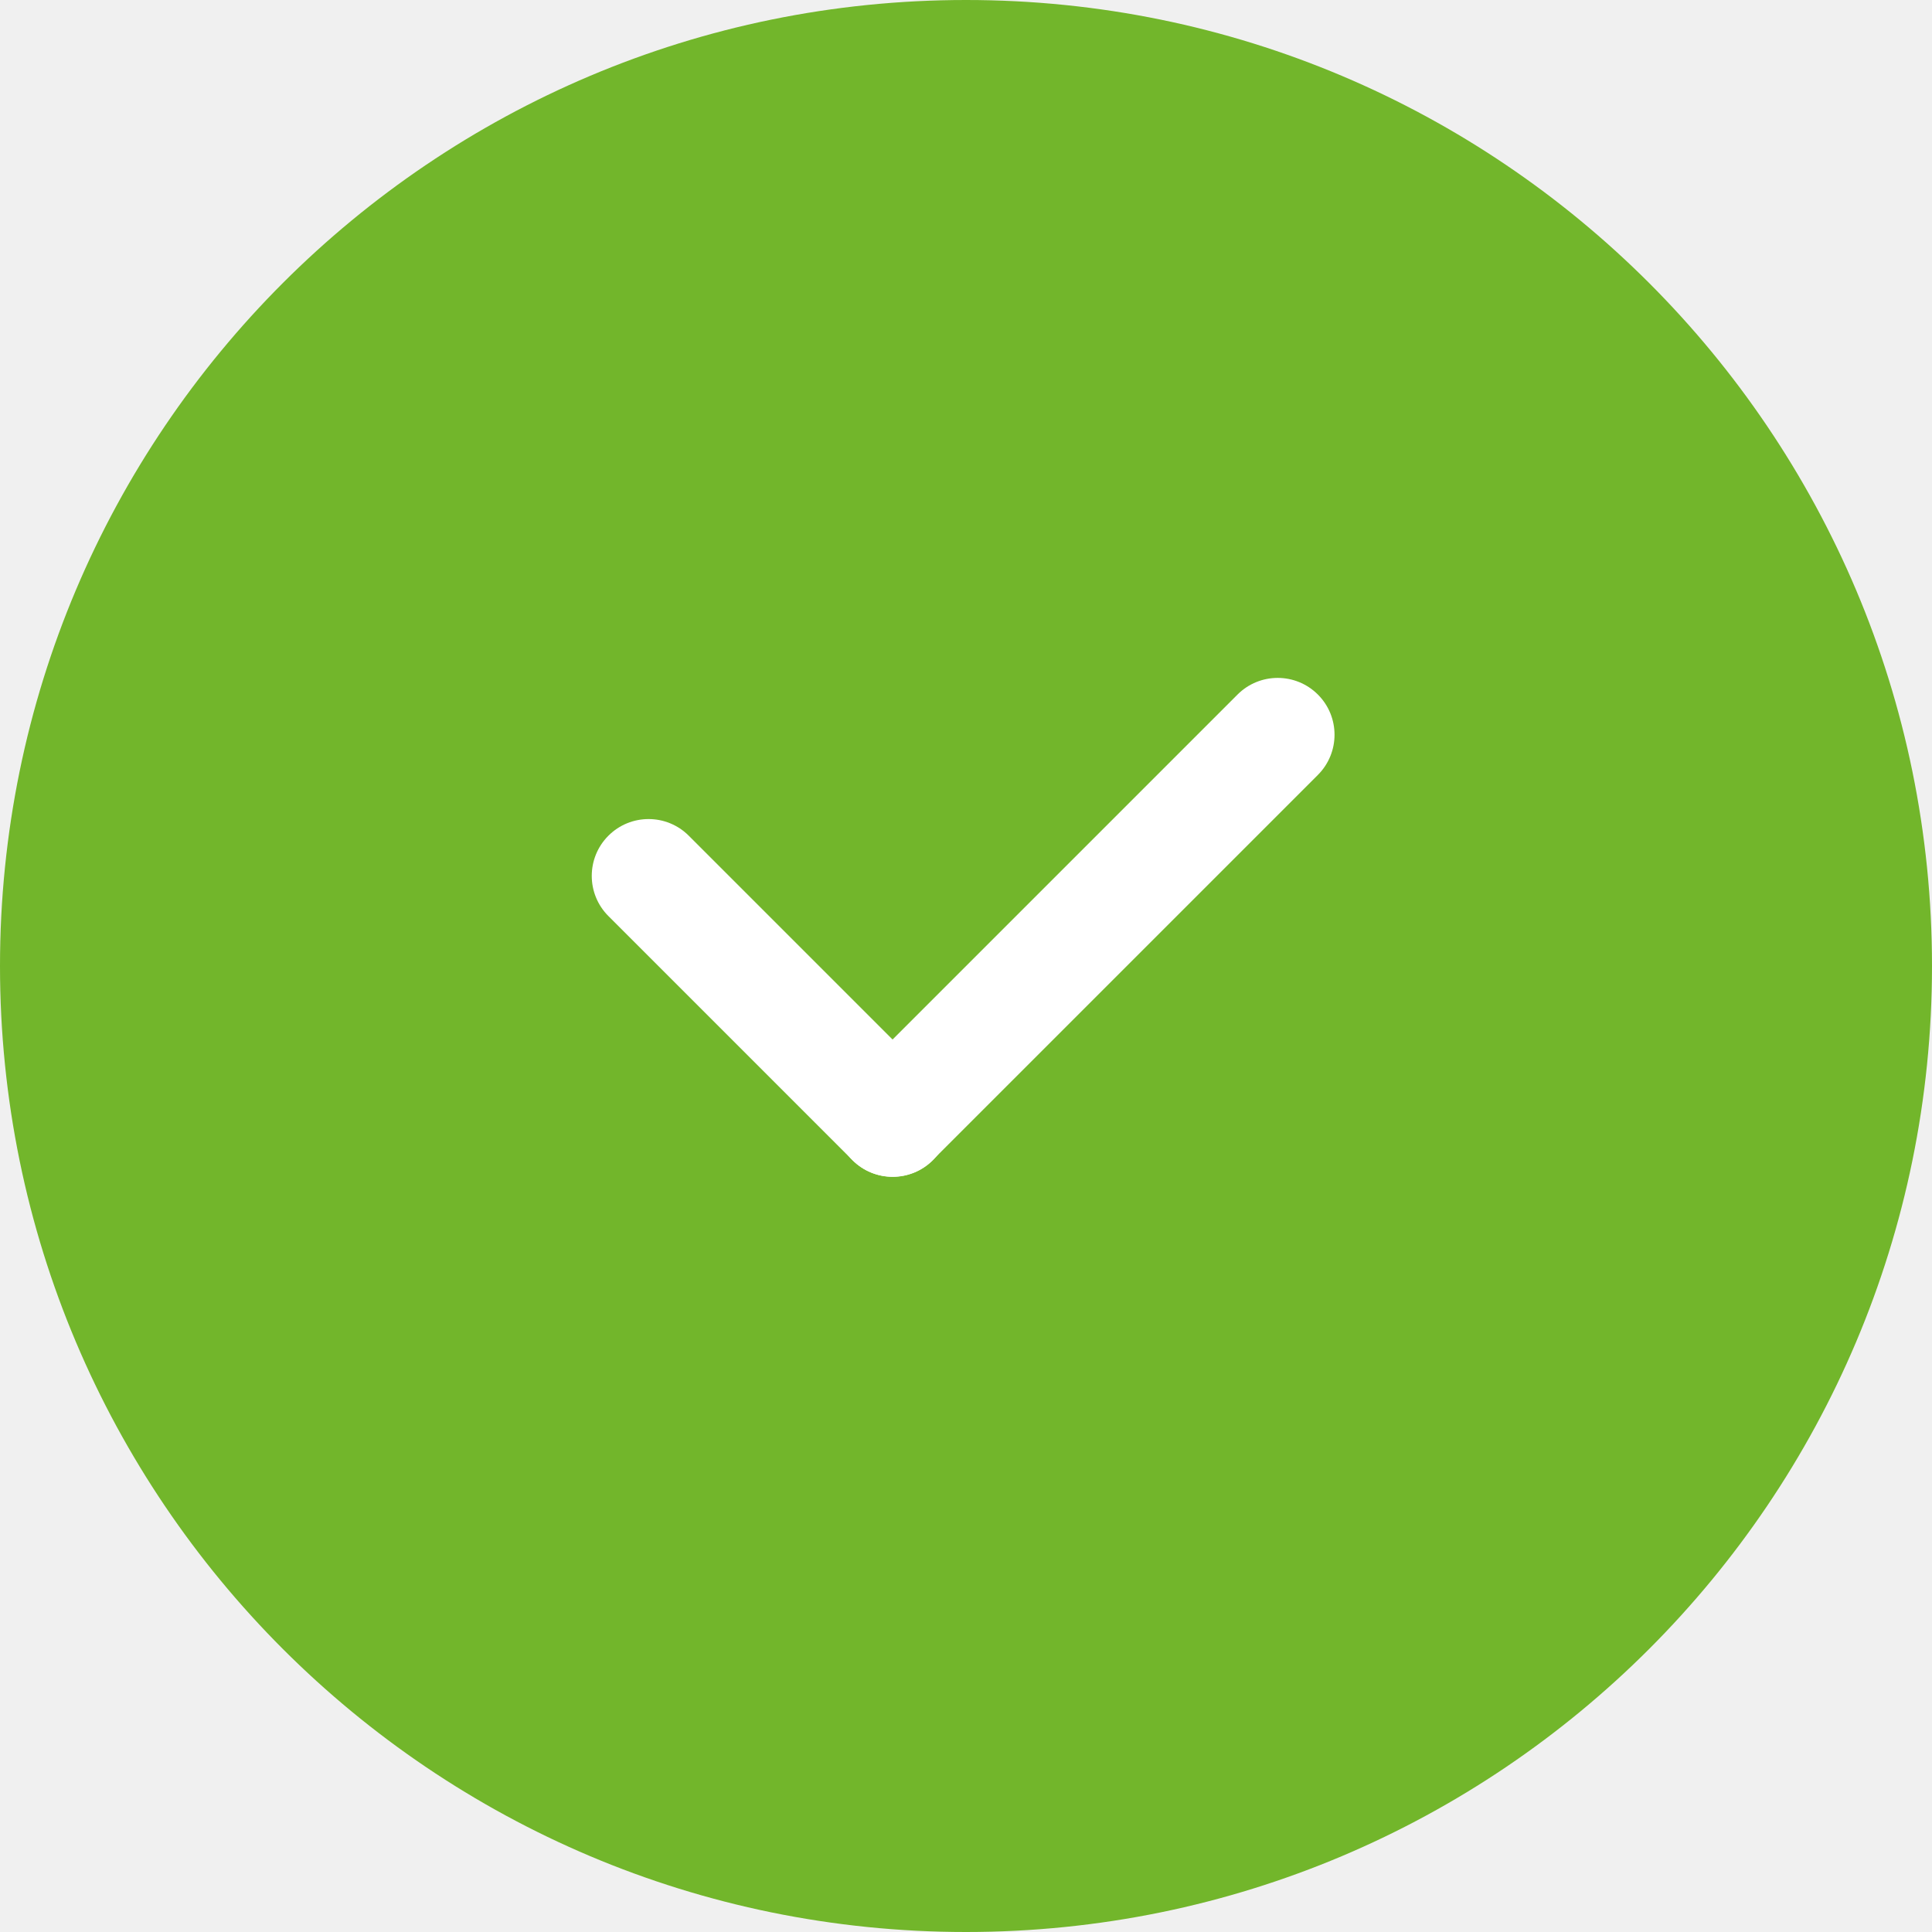
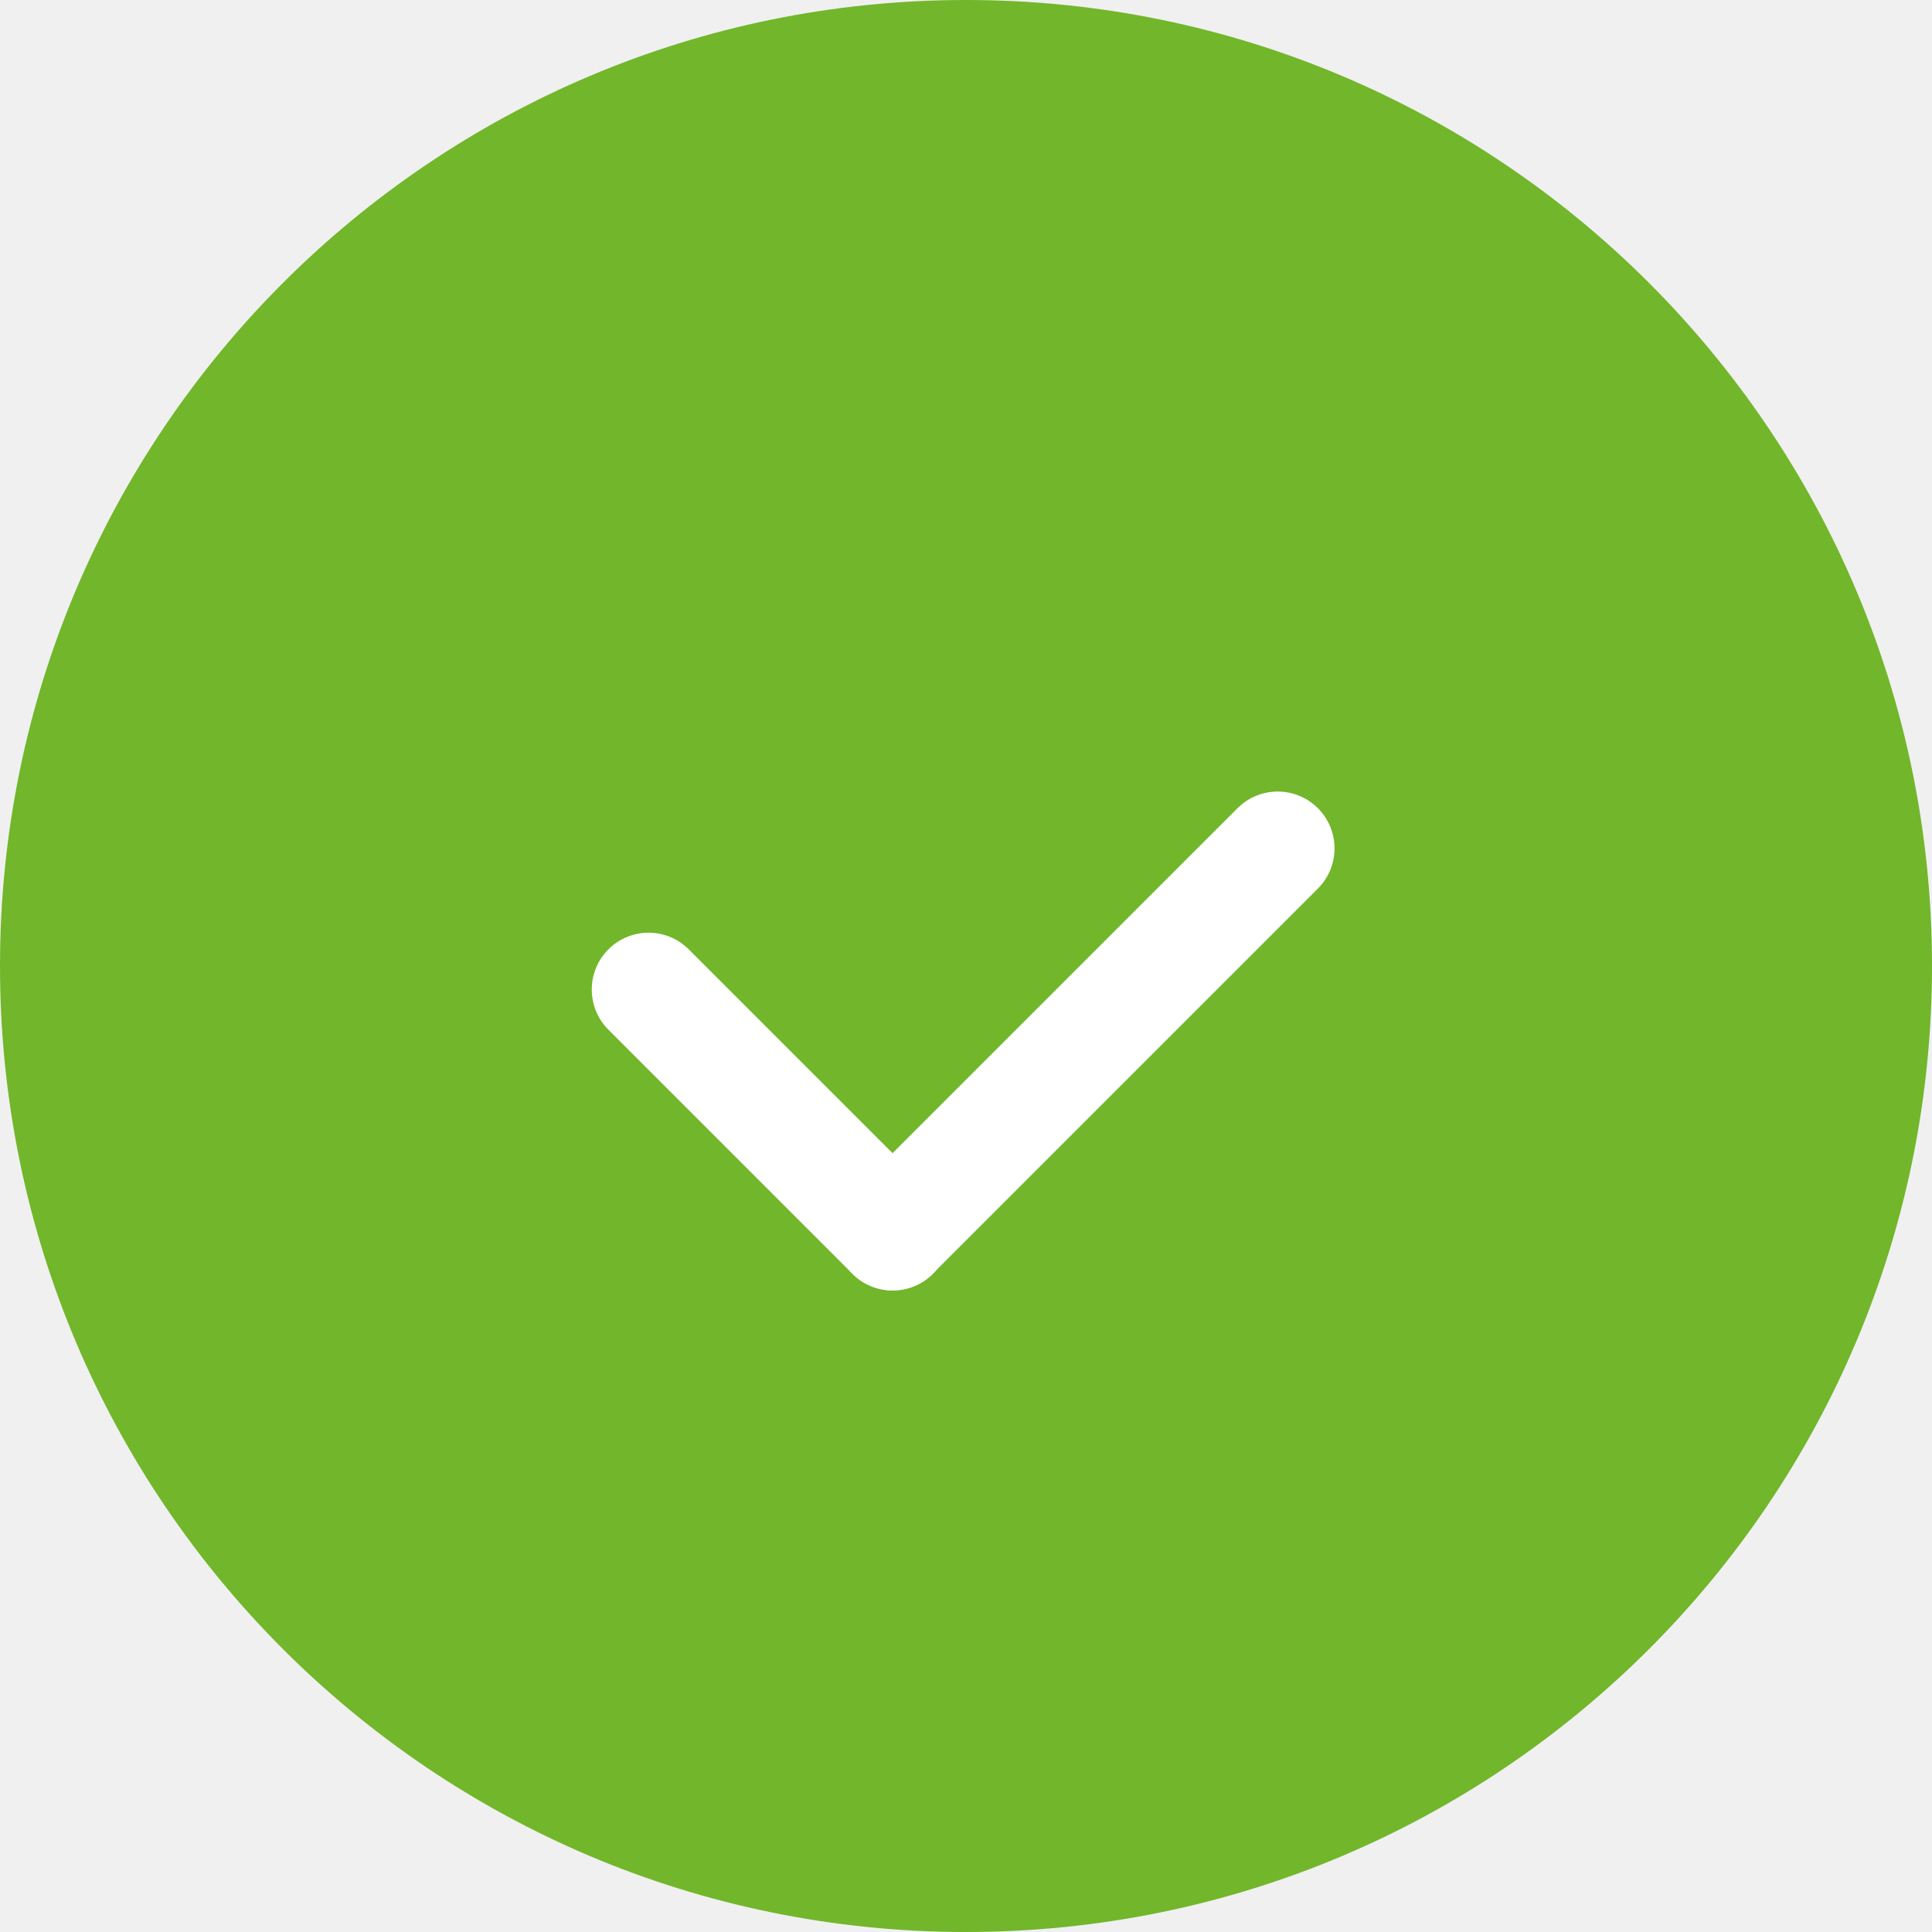
<svg xmlns="http://www.w3.org/2000/svg" width="17" height="17" viewBox="0 0 17 17" fill="none">
  <circle cx="8.5" cy="8.5" r="8.5" fill="#72B62B" />
-   <rect x="5.707" y="7" width="4.038" height="1" rx="0.5" transform="rotate(45 5.70703 7)" fill="white" />
-   <rect x="7.146" y="9.854" width="5.793" height="1" rx="0.5" transform="rotate(-45 7.14648 9.85352)" fill="white" />
+   <rect x="5.707" y="8" width="4.038" height="1" rx="0.5" transform="rotate(45 5.70703 8)" fill="white" />
+   <rect x="7.146" y="10.854" width="5.793" height="1" rx="0.5" transform="rotate(-45 7.14648 10.8535)" fill="white" />
</svg>
